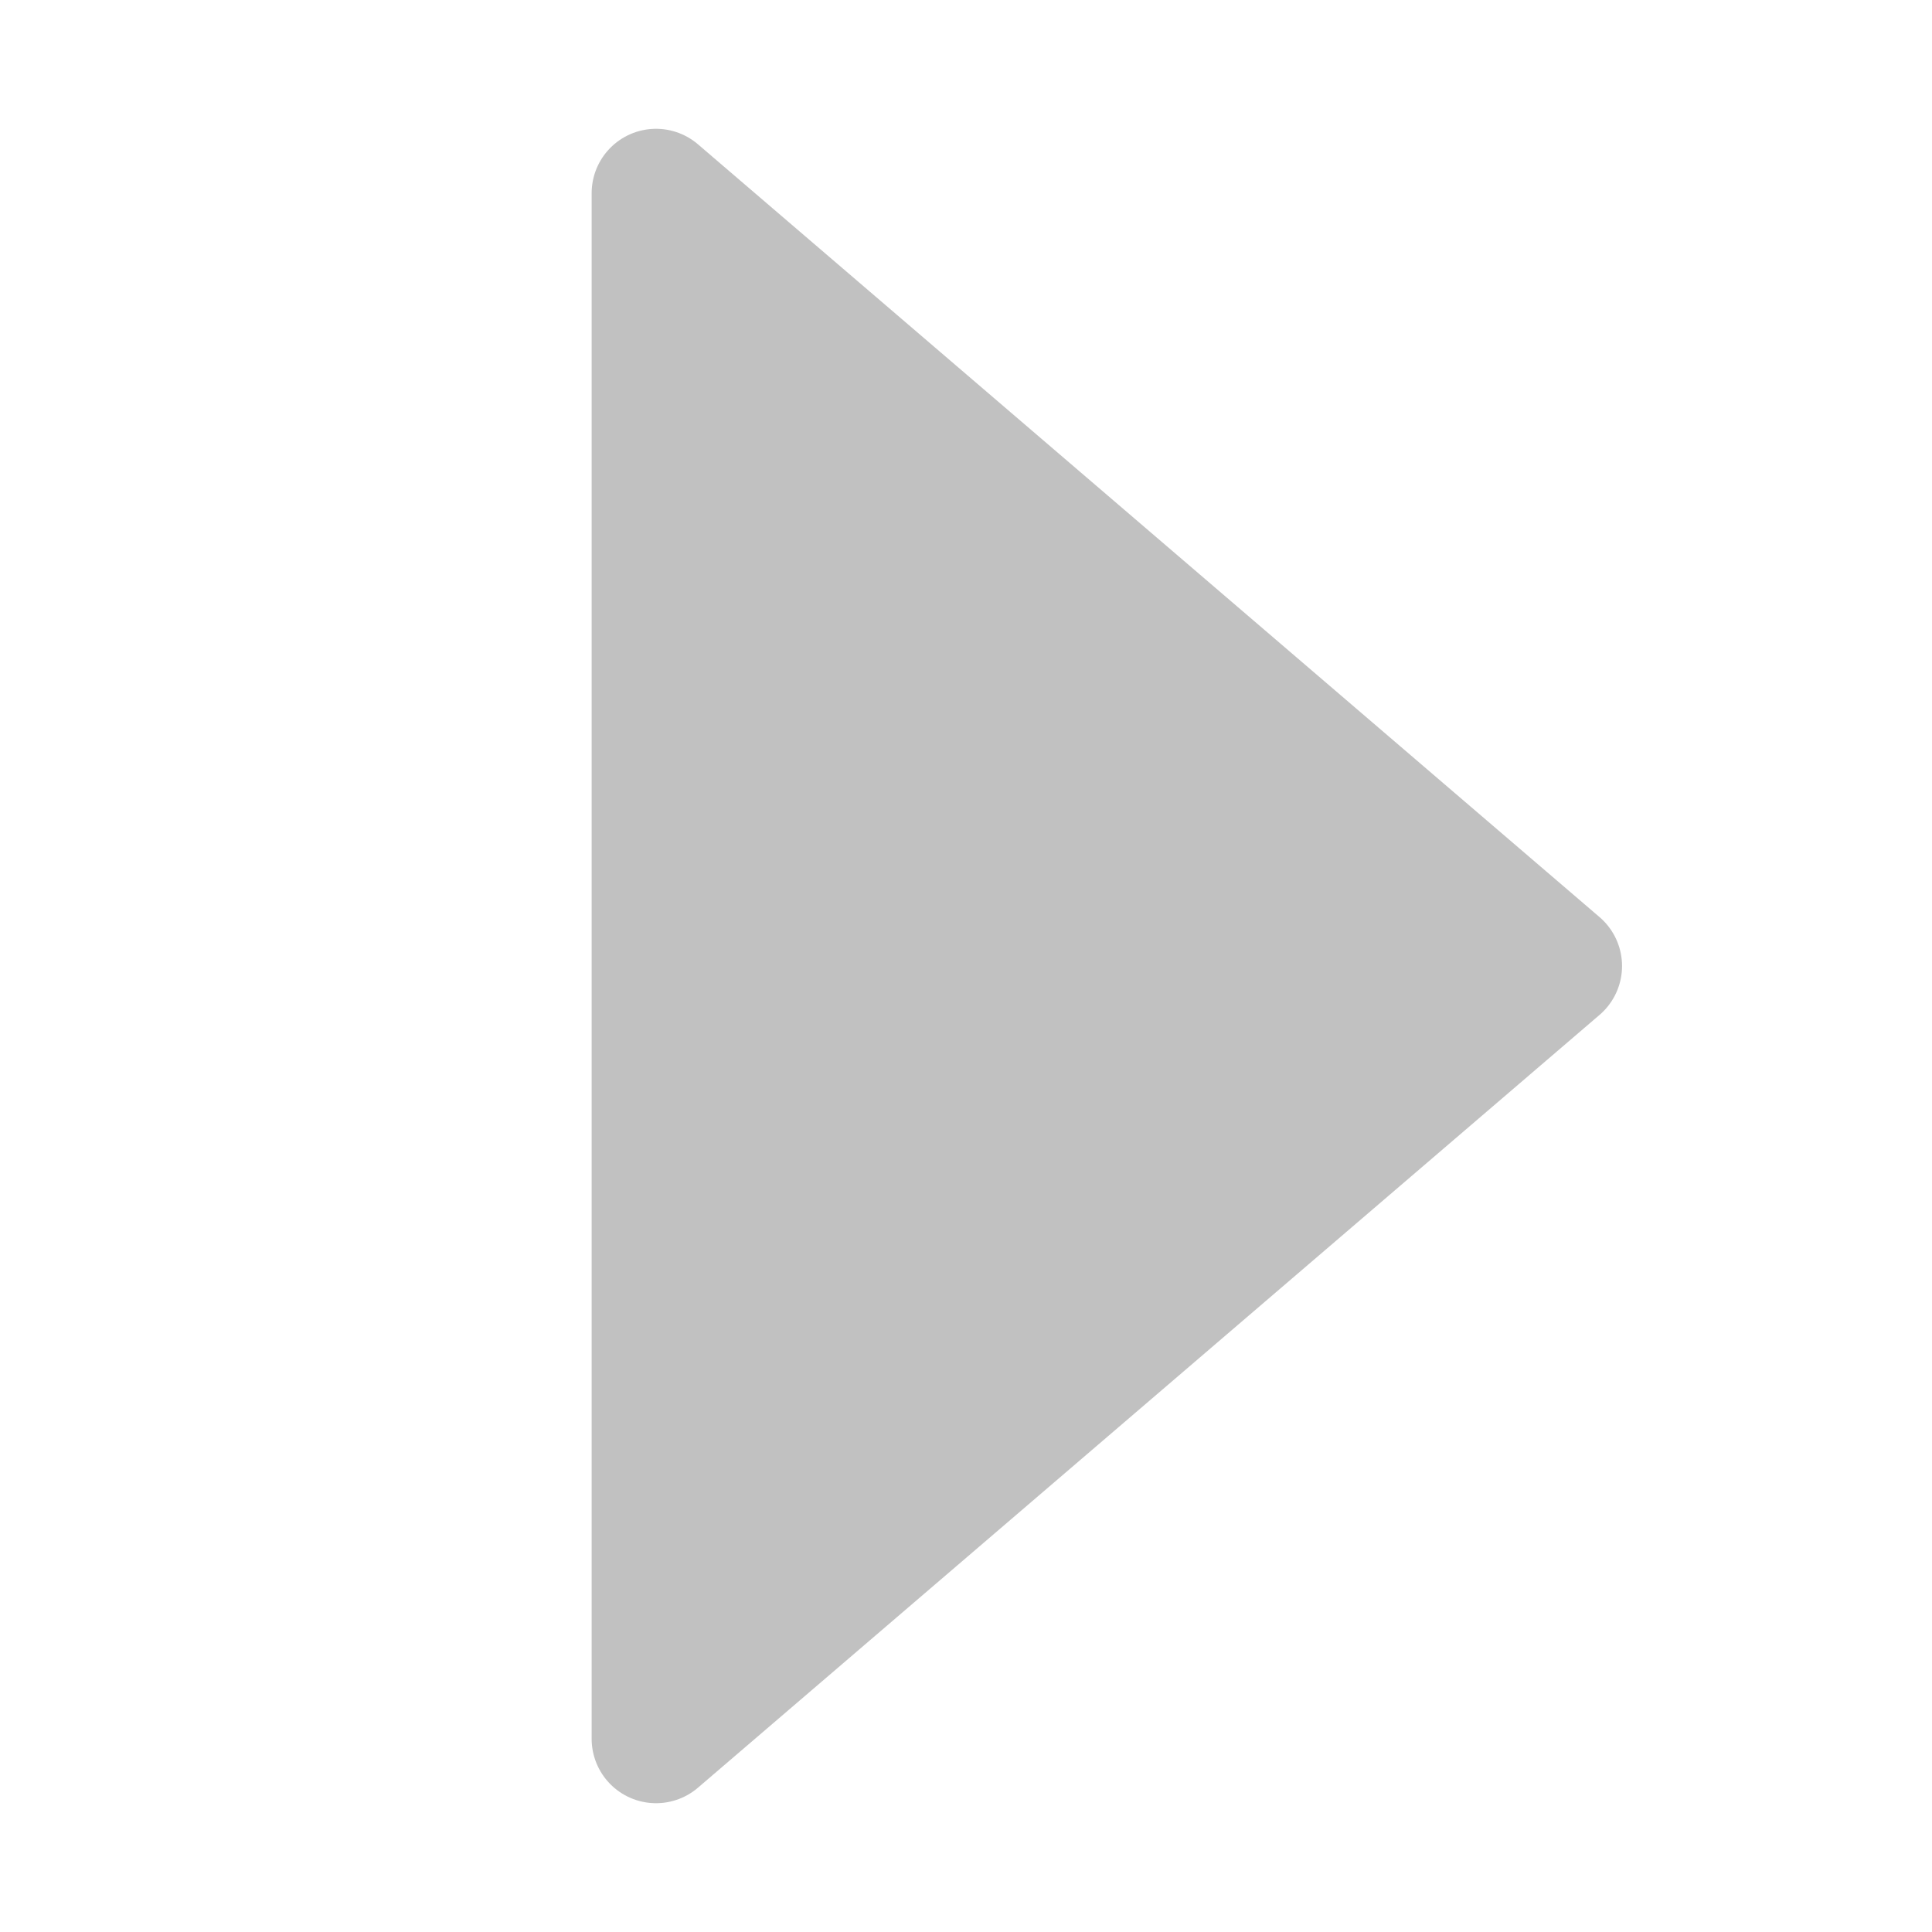
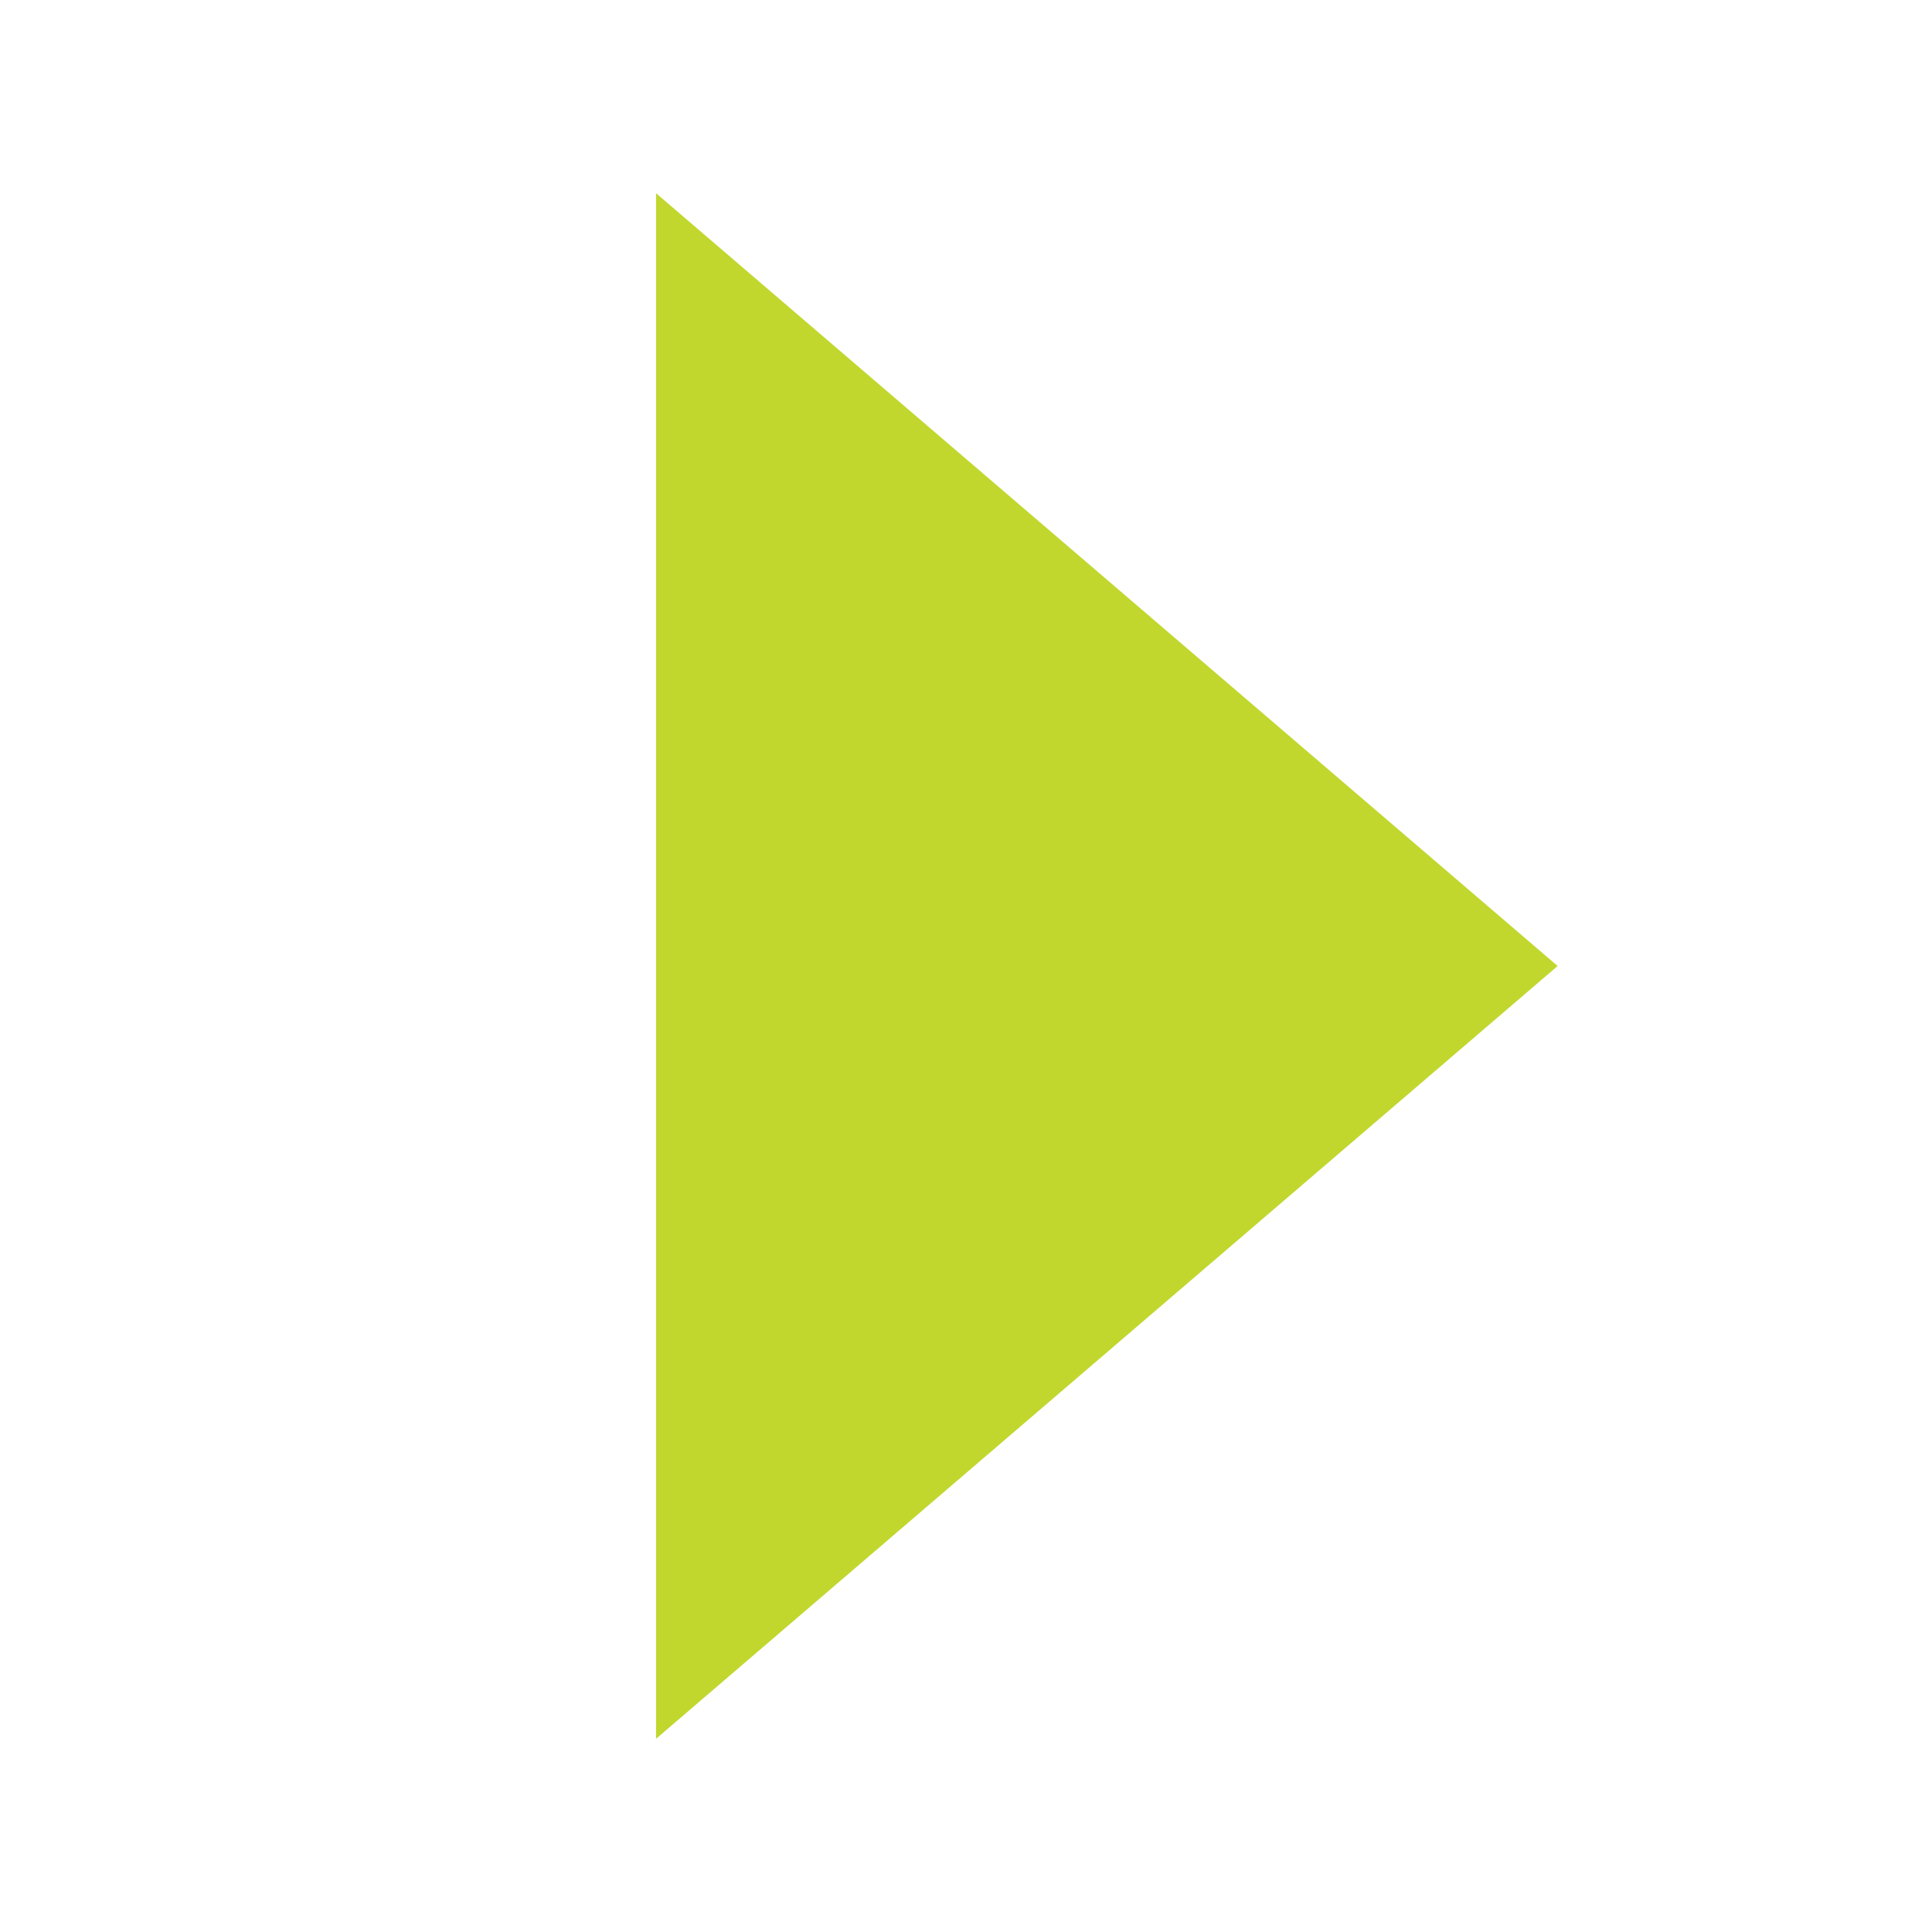
<svg xmlns="http://www.w3.org/2000/svg" width="30" height="30" viewBox="0 0 30 30" id="svg2" version="1.1">
  <defs id="defs4" />
  <g id="layer1" transform="translate(0,-1022.362)">
-     <path style="opacity:1;fill:#c1c1c1;fill-opacity:1;stroke:#c1c1c1;stroke-width:2;stroke-linecap:round;stroke-linejoin:round;stroke-miterlimit:4;stroke-dasharray:none;stroke-dashoffset:0;stroke-opacity:1" d="m 10.187,1025.362 14,12 -14,12 z" id="rect3338" />
+     <path style="opacity:1;fill:#c1d72e;fill-opacity:1;stroke:#c1d72e;stroke-width:2;stroke-linecap:round;stroke-linejoin:round;stroke-miterlimit:4;stroke-dasharray:none;stroke-dashoffset:0;stroke-opacity:0" d="m 10.187,1025.362 14,12 -14,12 z" id="rect3338" />
  </g>
</svg>
